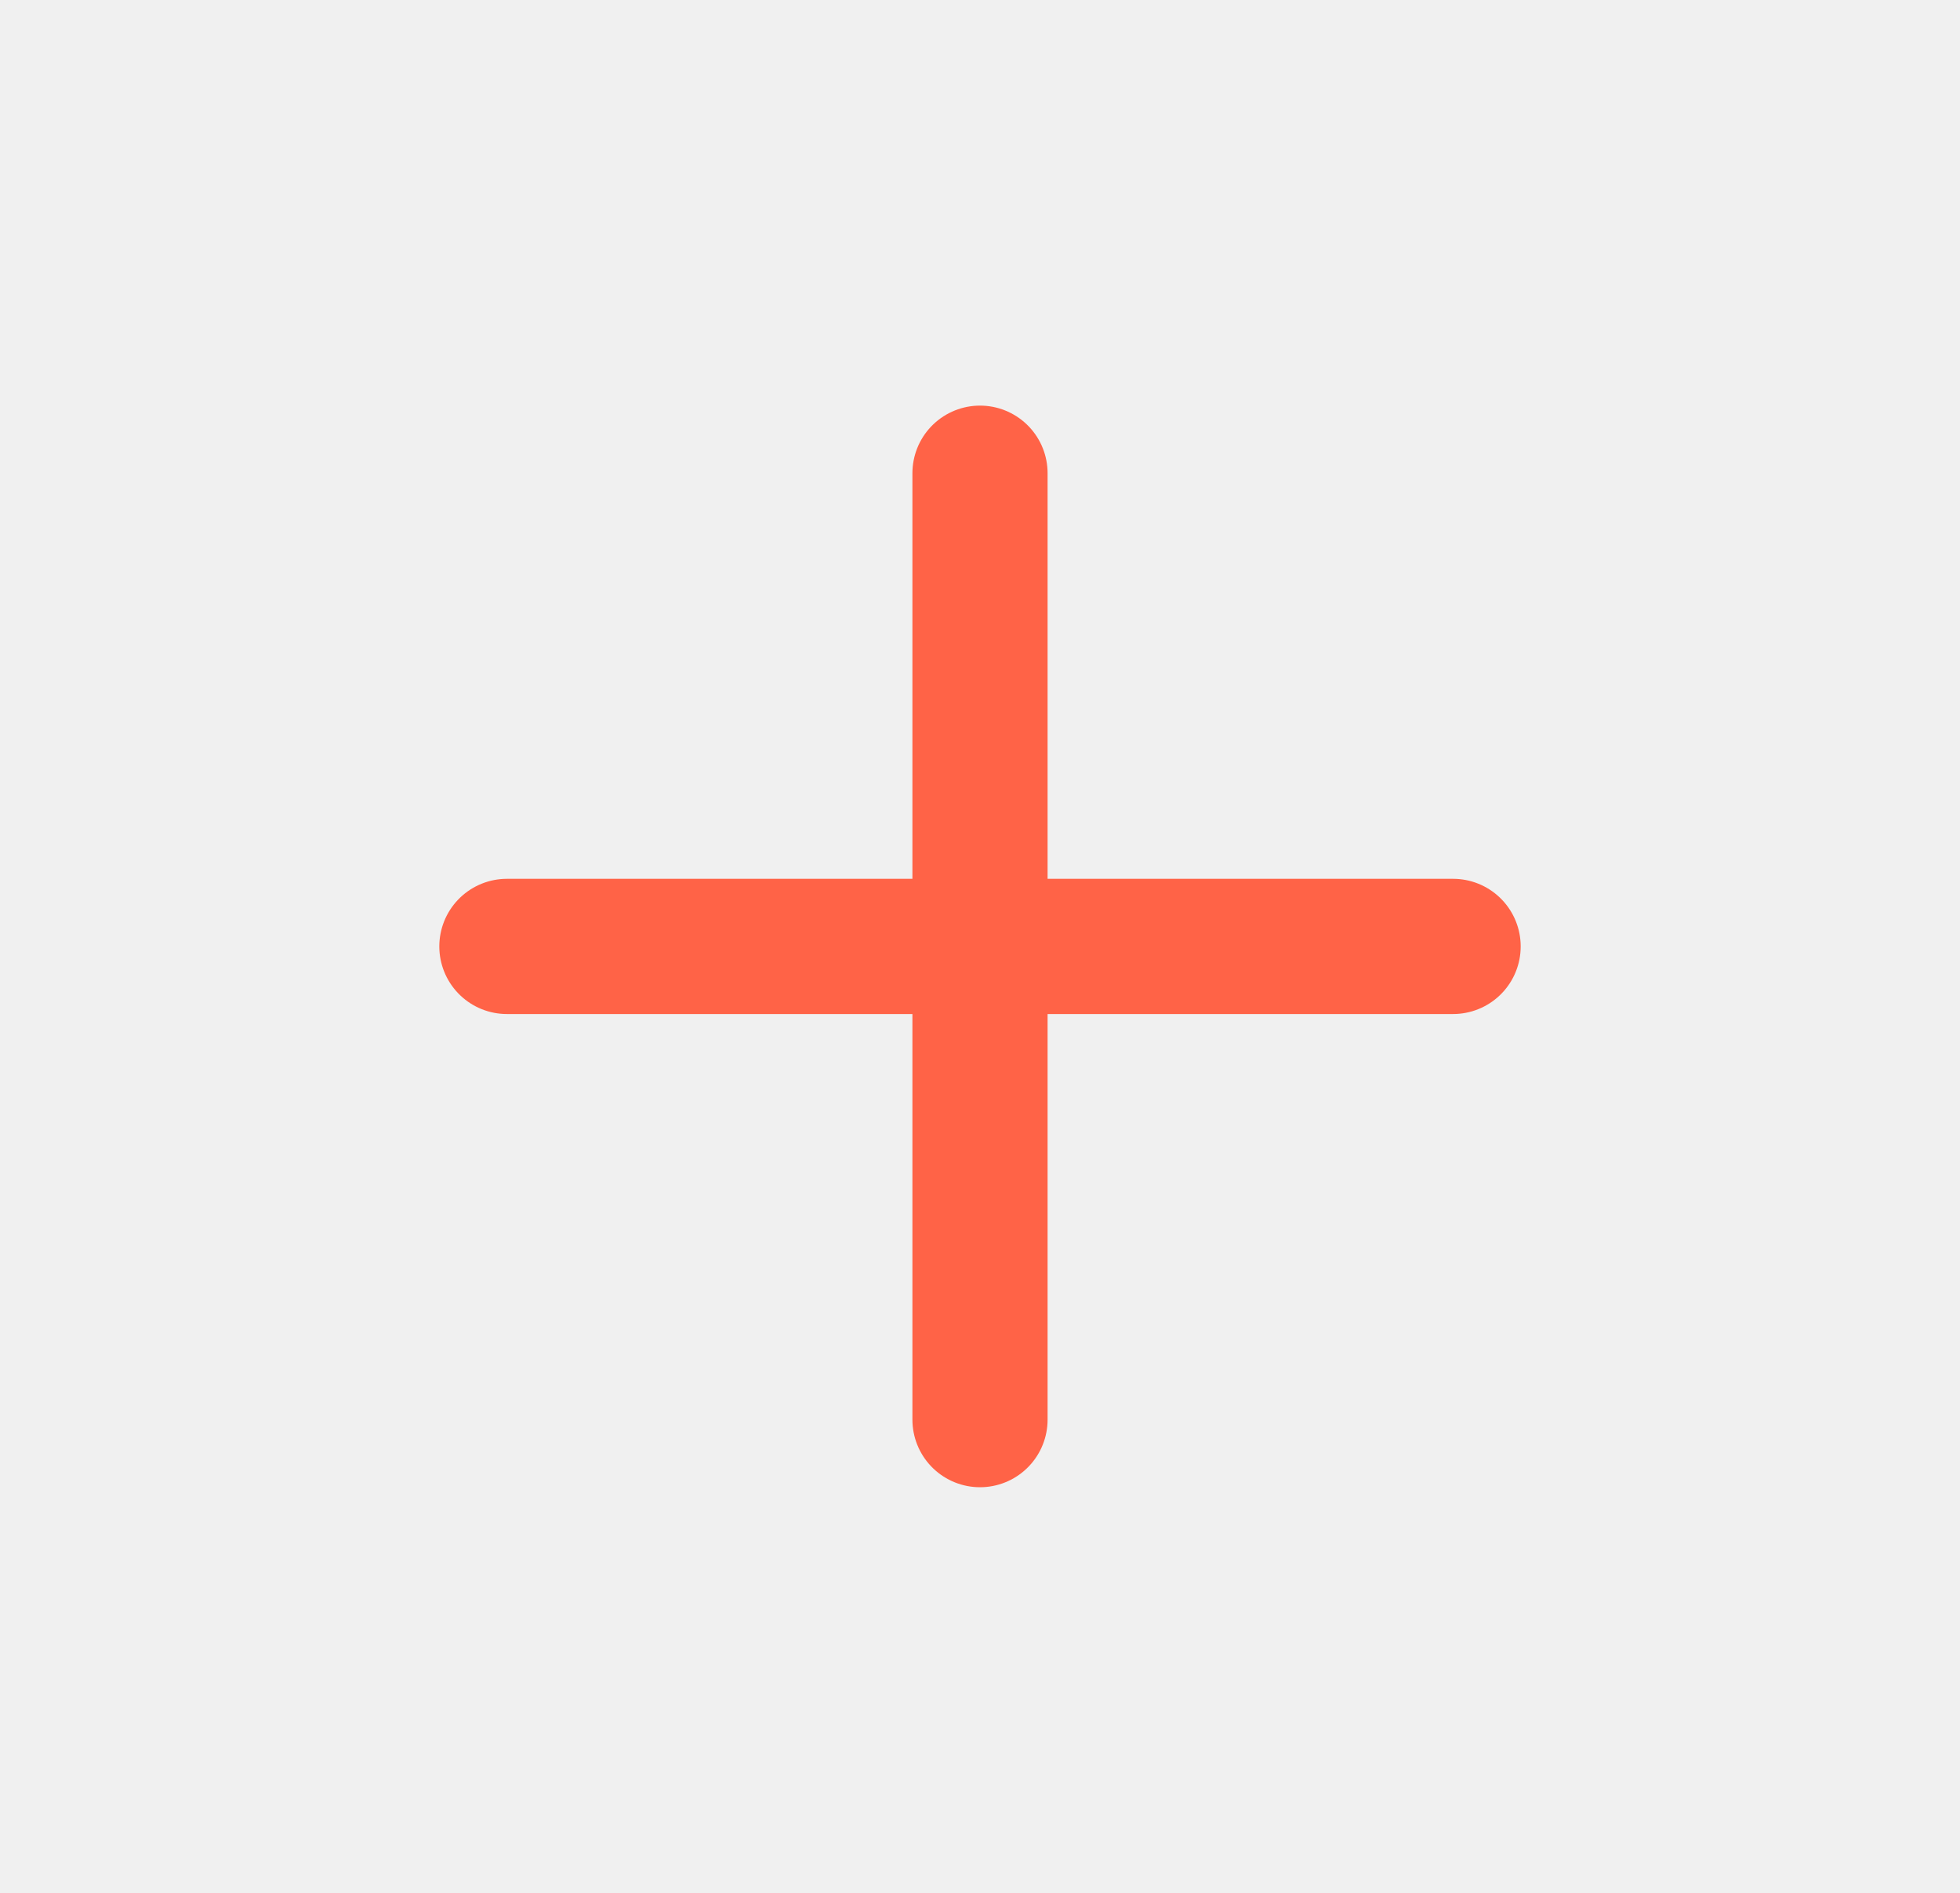
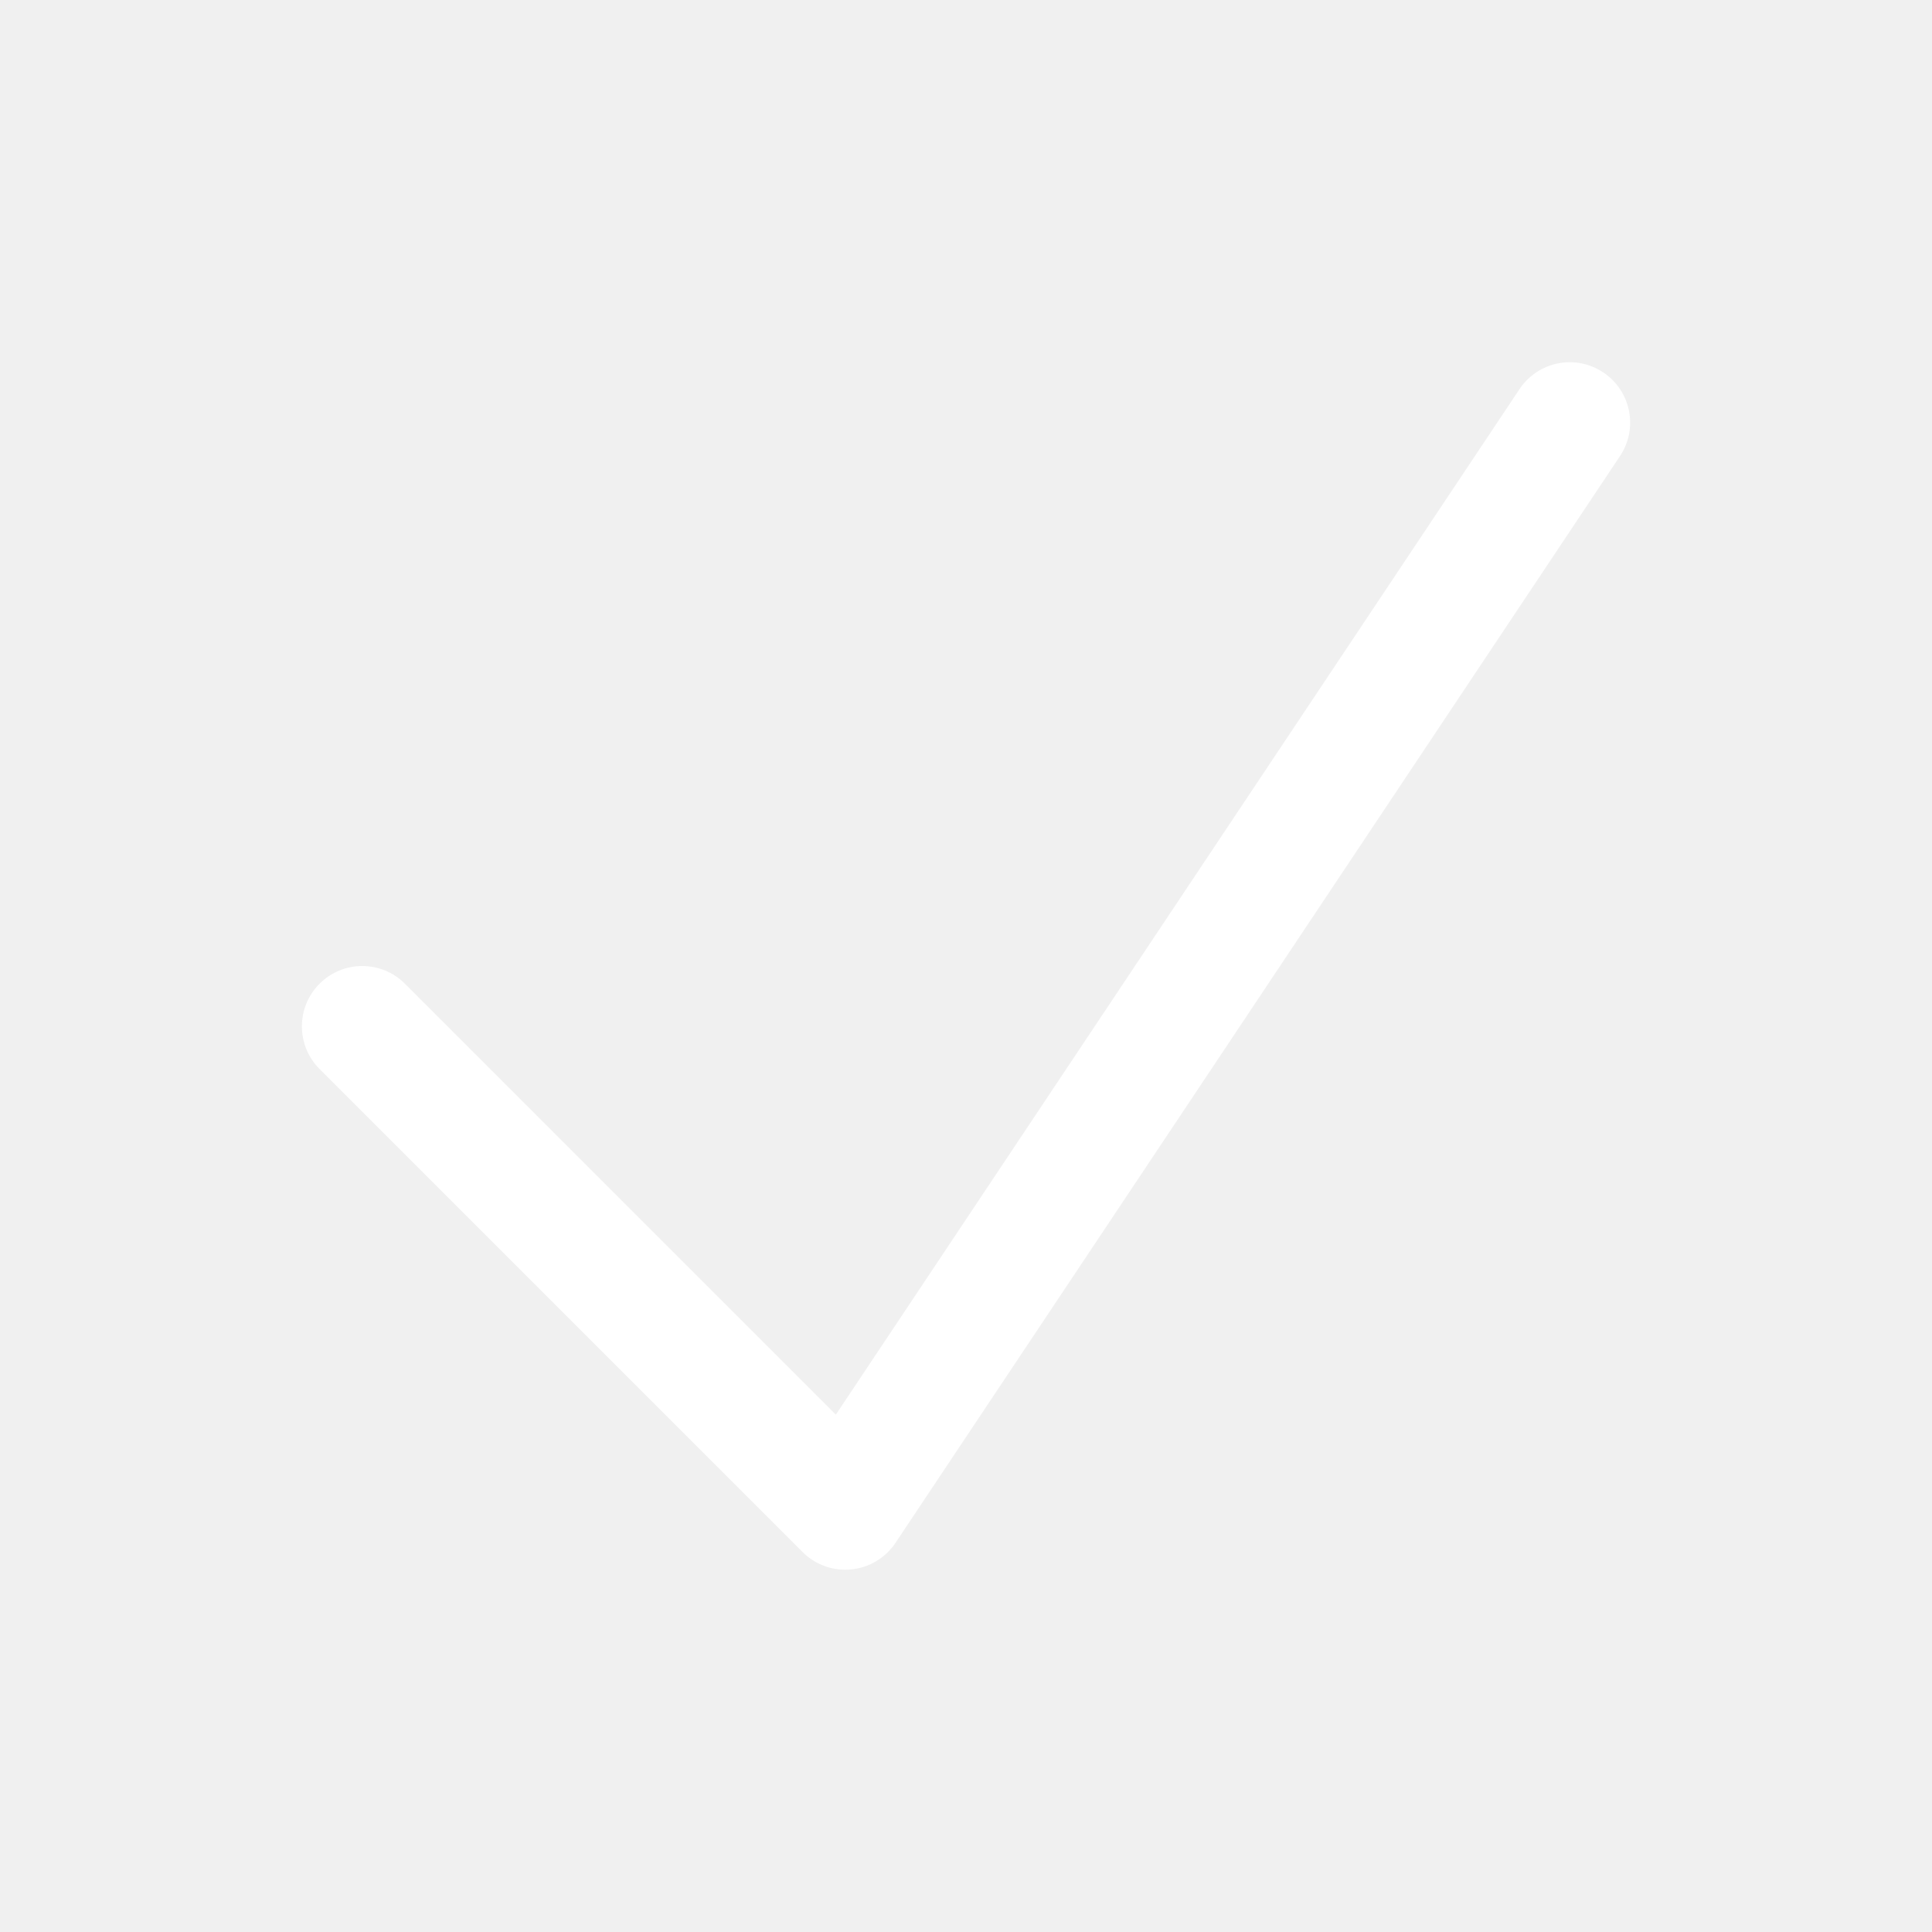
- <svg xmlns="http://www.w3.org/2000/svg" width="29" height="28" viewBox="0 0 29 28" fill="none">
-   <g id="Icon">
-     <path id="Vector" d="M14.5 7V21M21.5 14L7.5 14" stroke="tomato" stroke-width="2" stroke-linecap="round" stroke-linejoin="round" />
+ <svg xmlns="http://www.w3.org/2000/svg" width="24" height="24" viewBox="0 0 24 24" fill="none">
+   <g id="heroicons-solid/check">
+     <path id="Vector 616 (Stroke)" fill-rule="evenodd" clip-rule="evenodd" d="M19.916 4.626C20.261 4.856 20.354 5.321 20.124 5.666L11.124 19.166C10.999 19.353 10.797 19.474 10.574 19.496C10.35 19.518 10.129 19.439 9.97 19.28L3.97 13.28C3.677 12.987 3.677 12.512 3.97 12.22C4.263 11.927 4.737 11.927 5.03 12.22L10.383 17.573L18.876 4.834C19.106 4.489 19.571 4.396 19.916 4.626Z" fill="white" />
  </g>
</svg>
